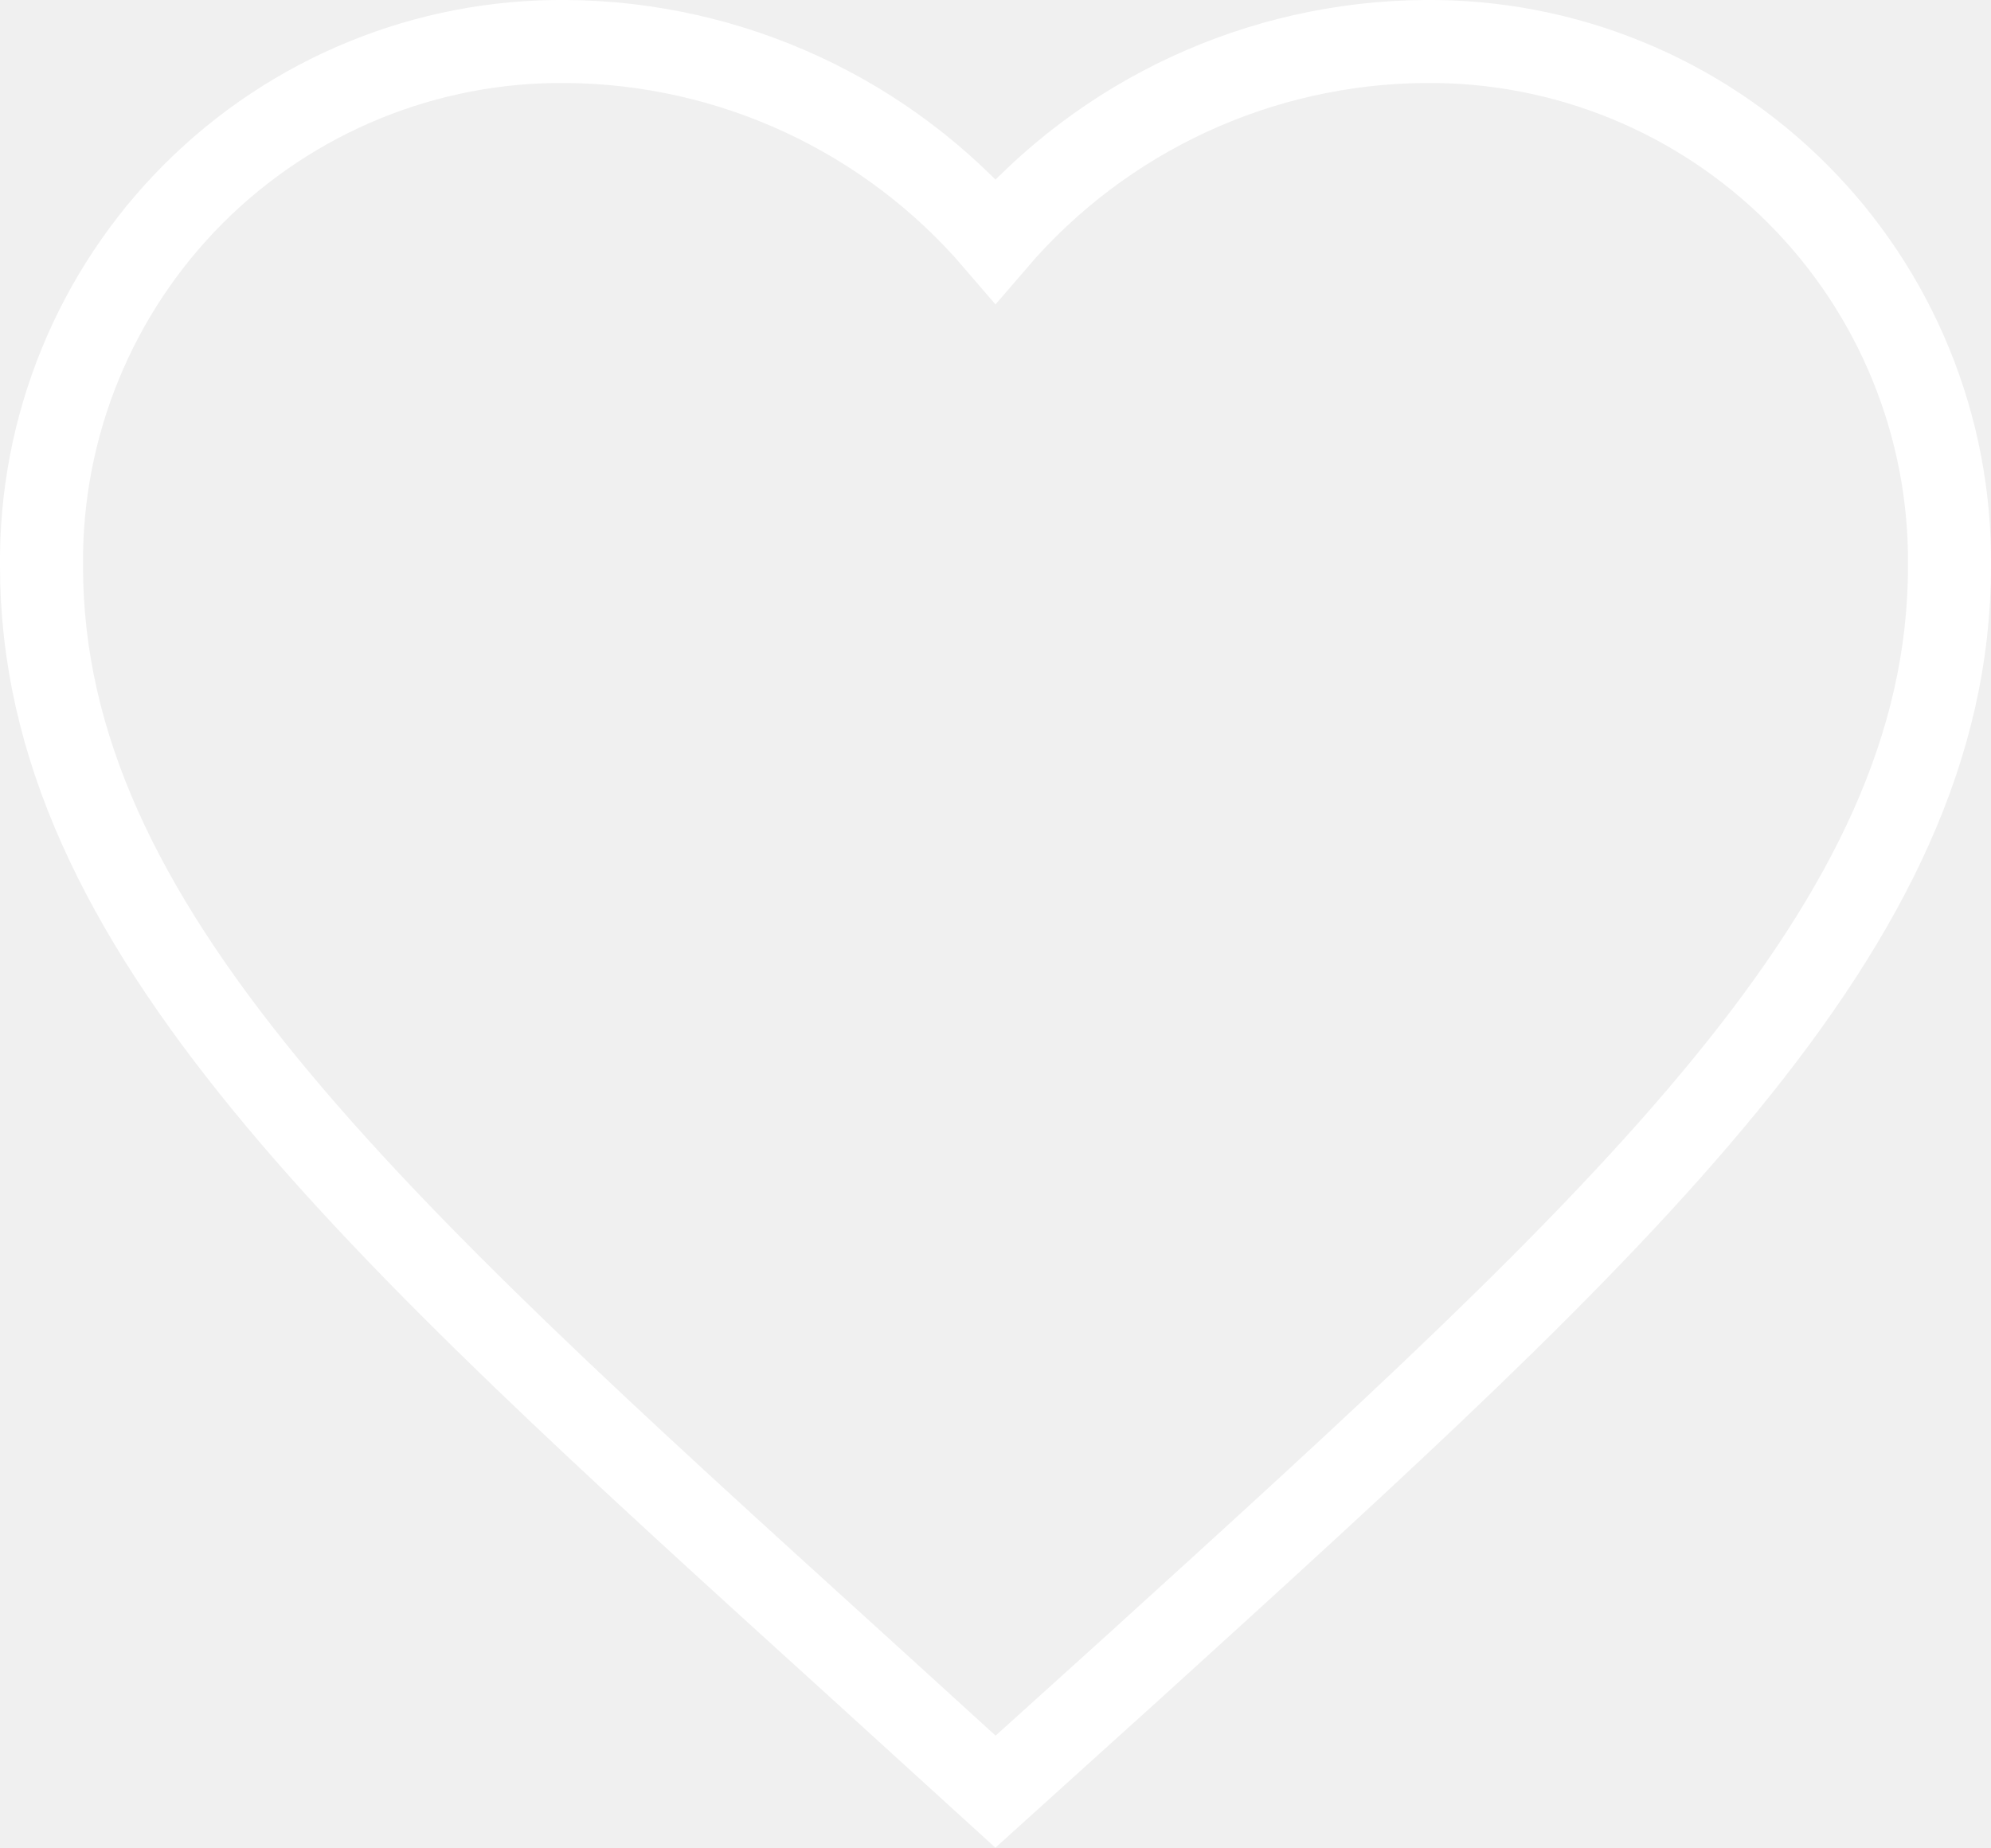
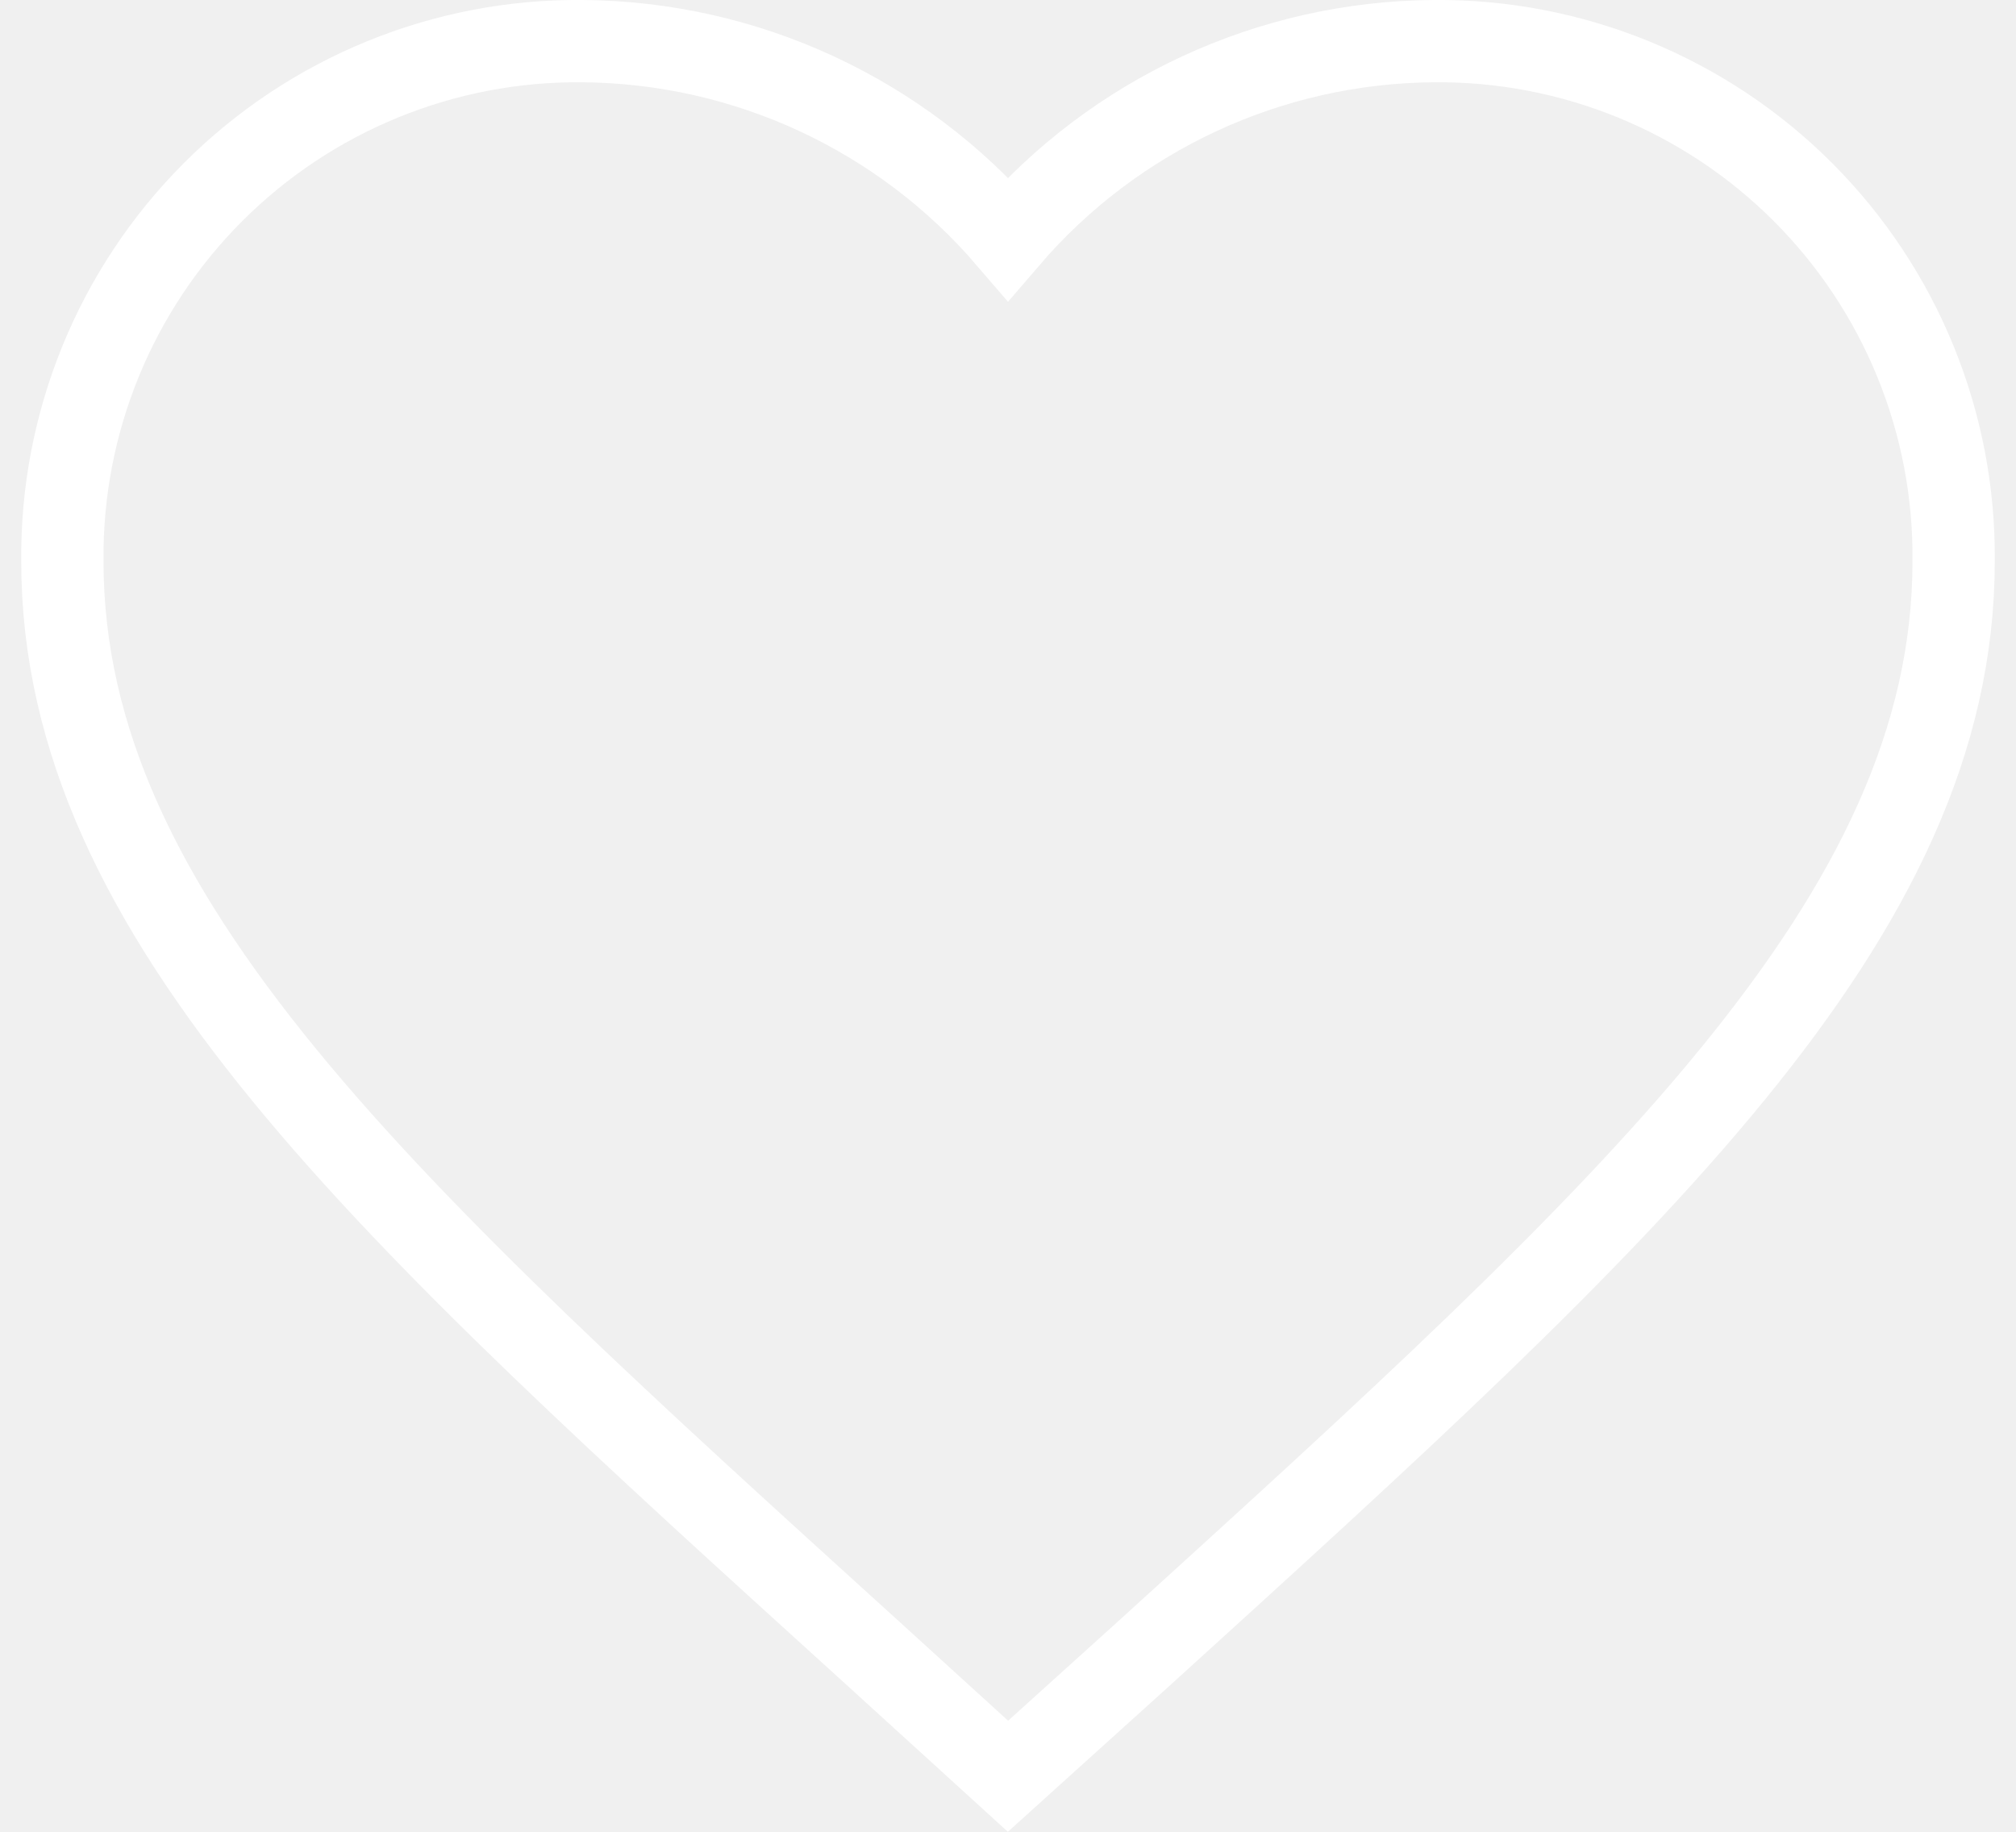
- <svg xmlns="http://www.w3.org/2000/svg" width="23.984" height="22.263" viewBox="0 0 23.984 22.263">
+ <svg xmlns="http://www.w3.org/2000/svg" width="24.5" height="22.263" viewBox="0 0 23.984 22.263">
  <path id="Icon_material-favorite" data-name="Icon material-favorite" d="M14.492,25.588l-1.666-1.517C6.907,18.7,3,15.165,3,10.821A6.259,6.259,0,0,1,9.321,4.5a6.882,6.882,0,0,1,5.171,2.4,6.882,6.882,0,0,1,5.171-2.4,6.259,6.259,0,0,1,6.321,6.321c0,4.344-3.907,7.884-9.826,13.262Z" transform="translate(-2.5 -4)" fill="rgba(255,255,255,0)" stroke="#fff" strokeWidth="1" />
</svg>
